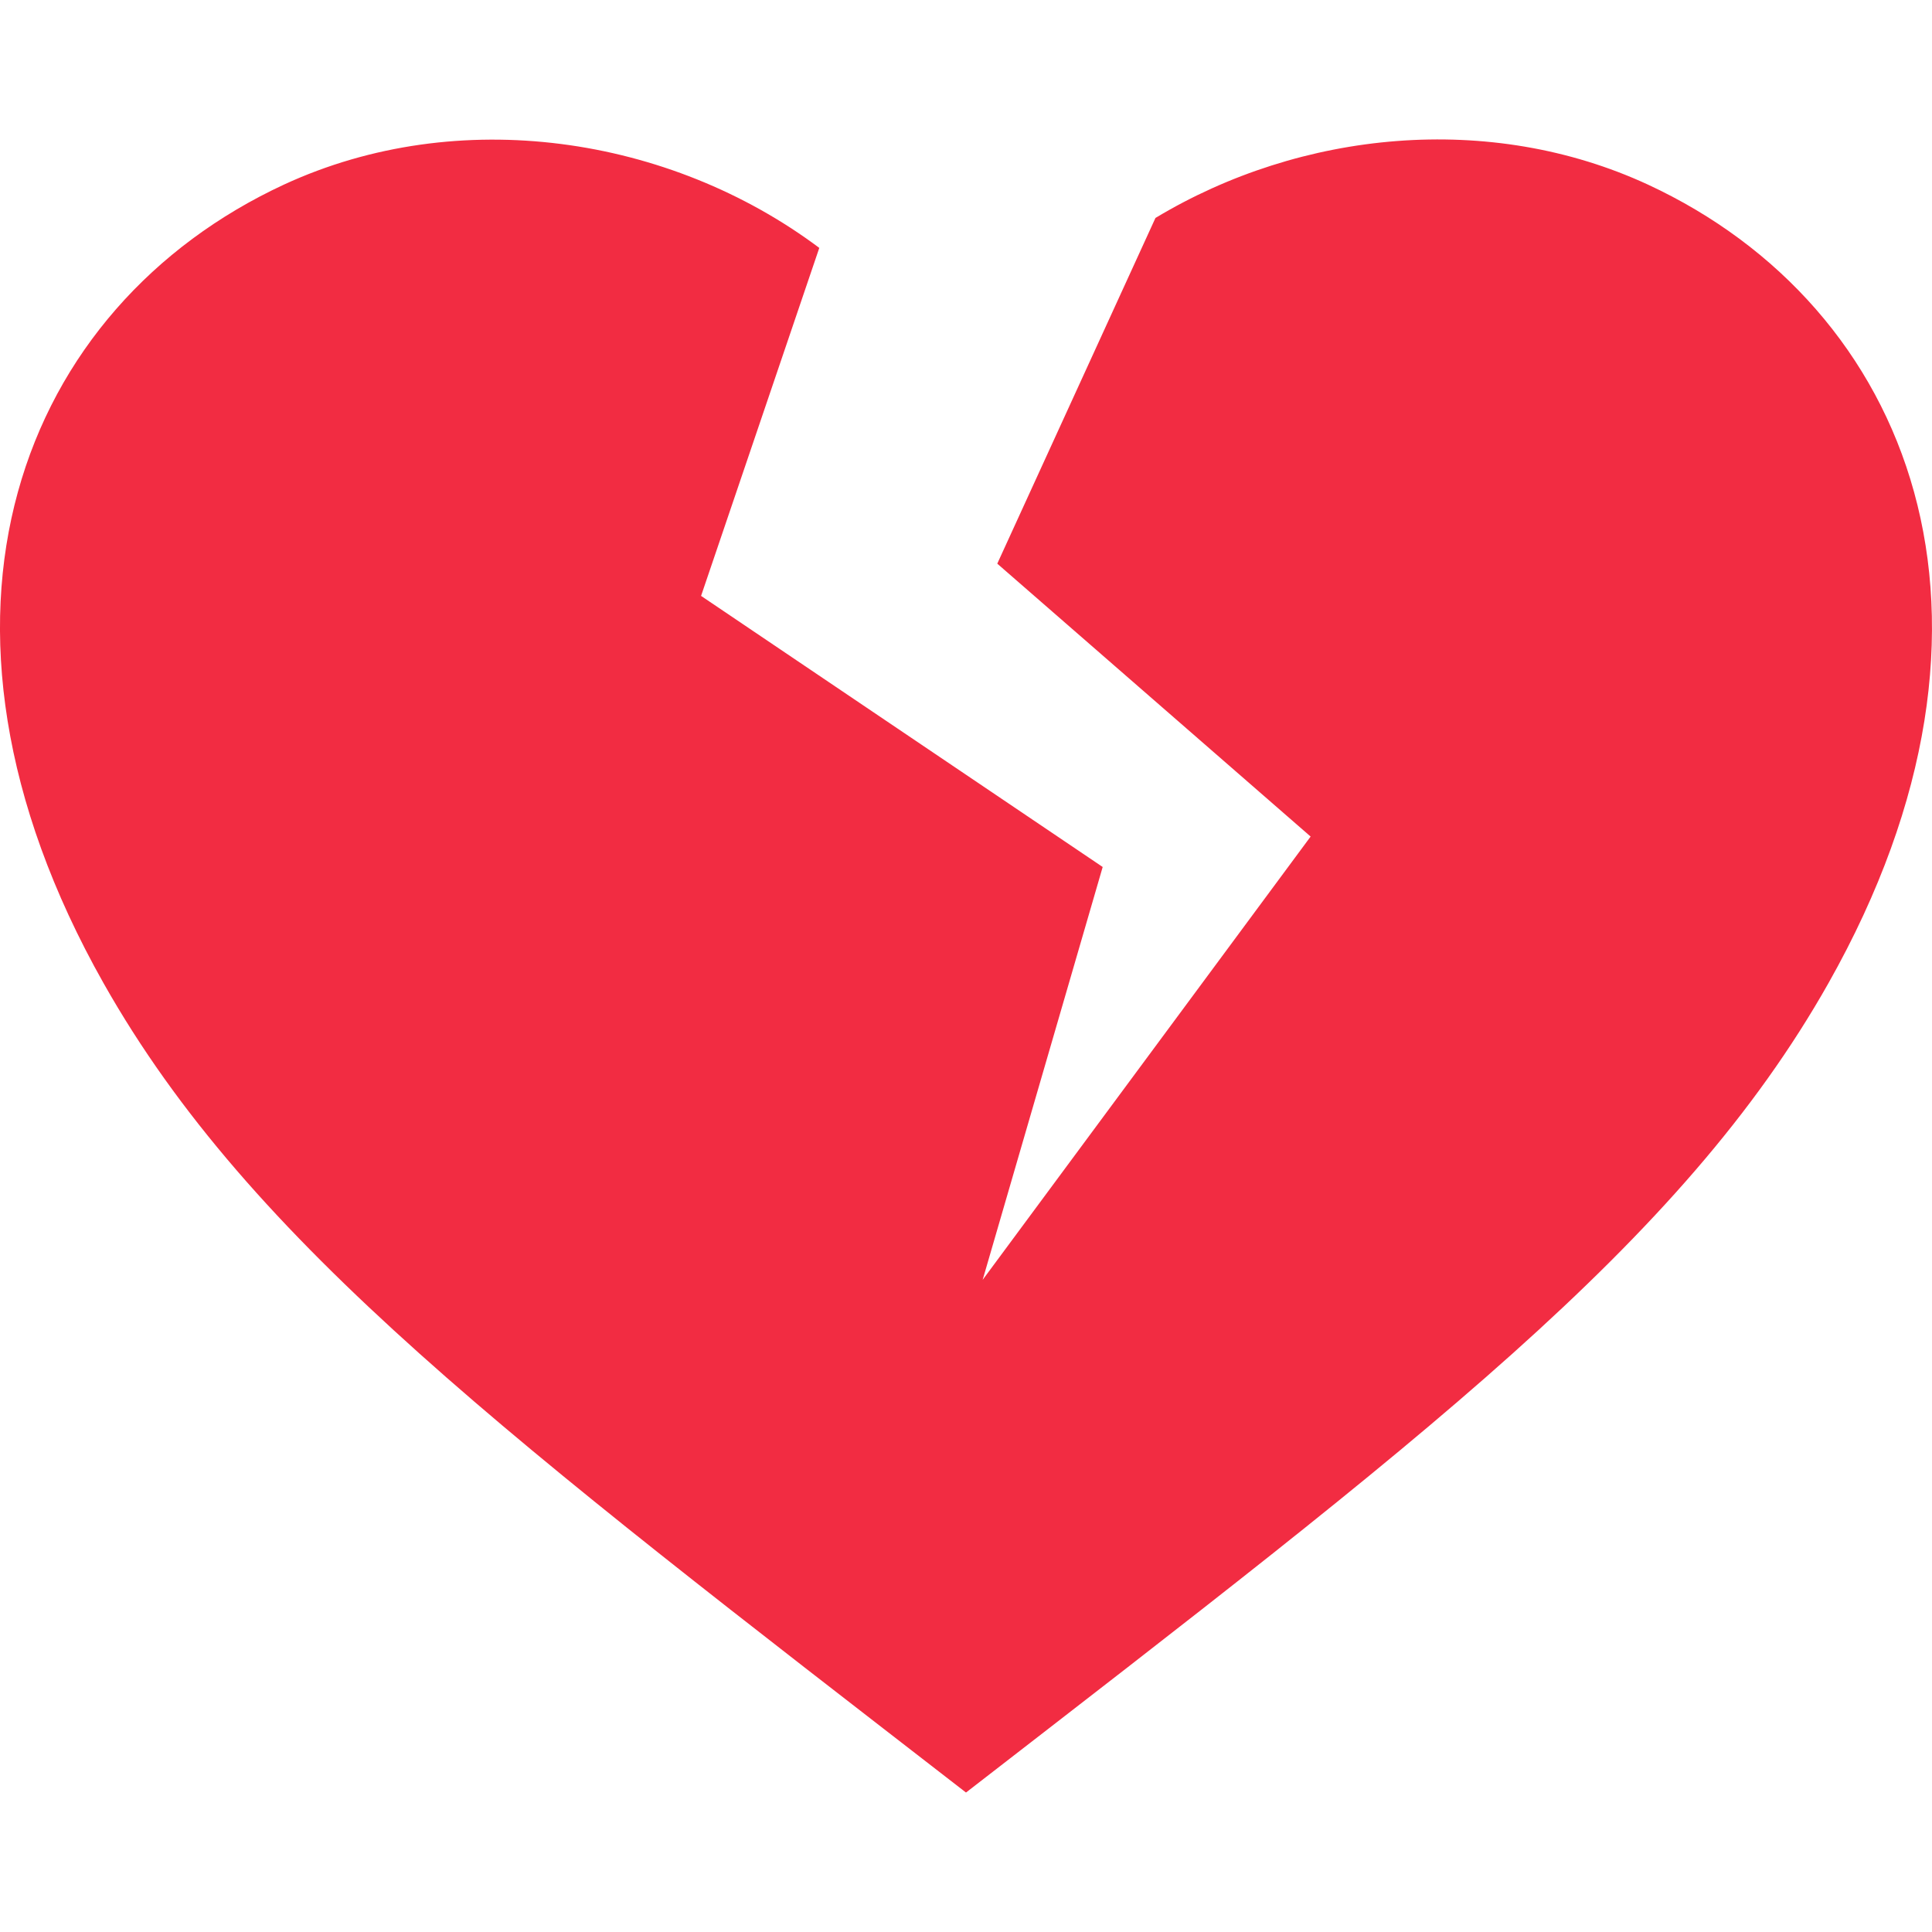
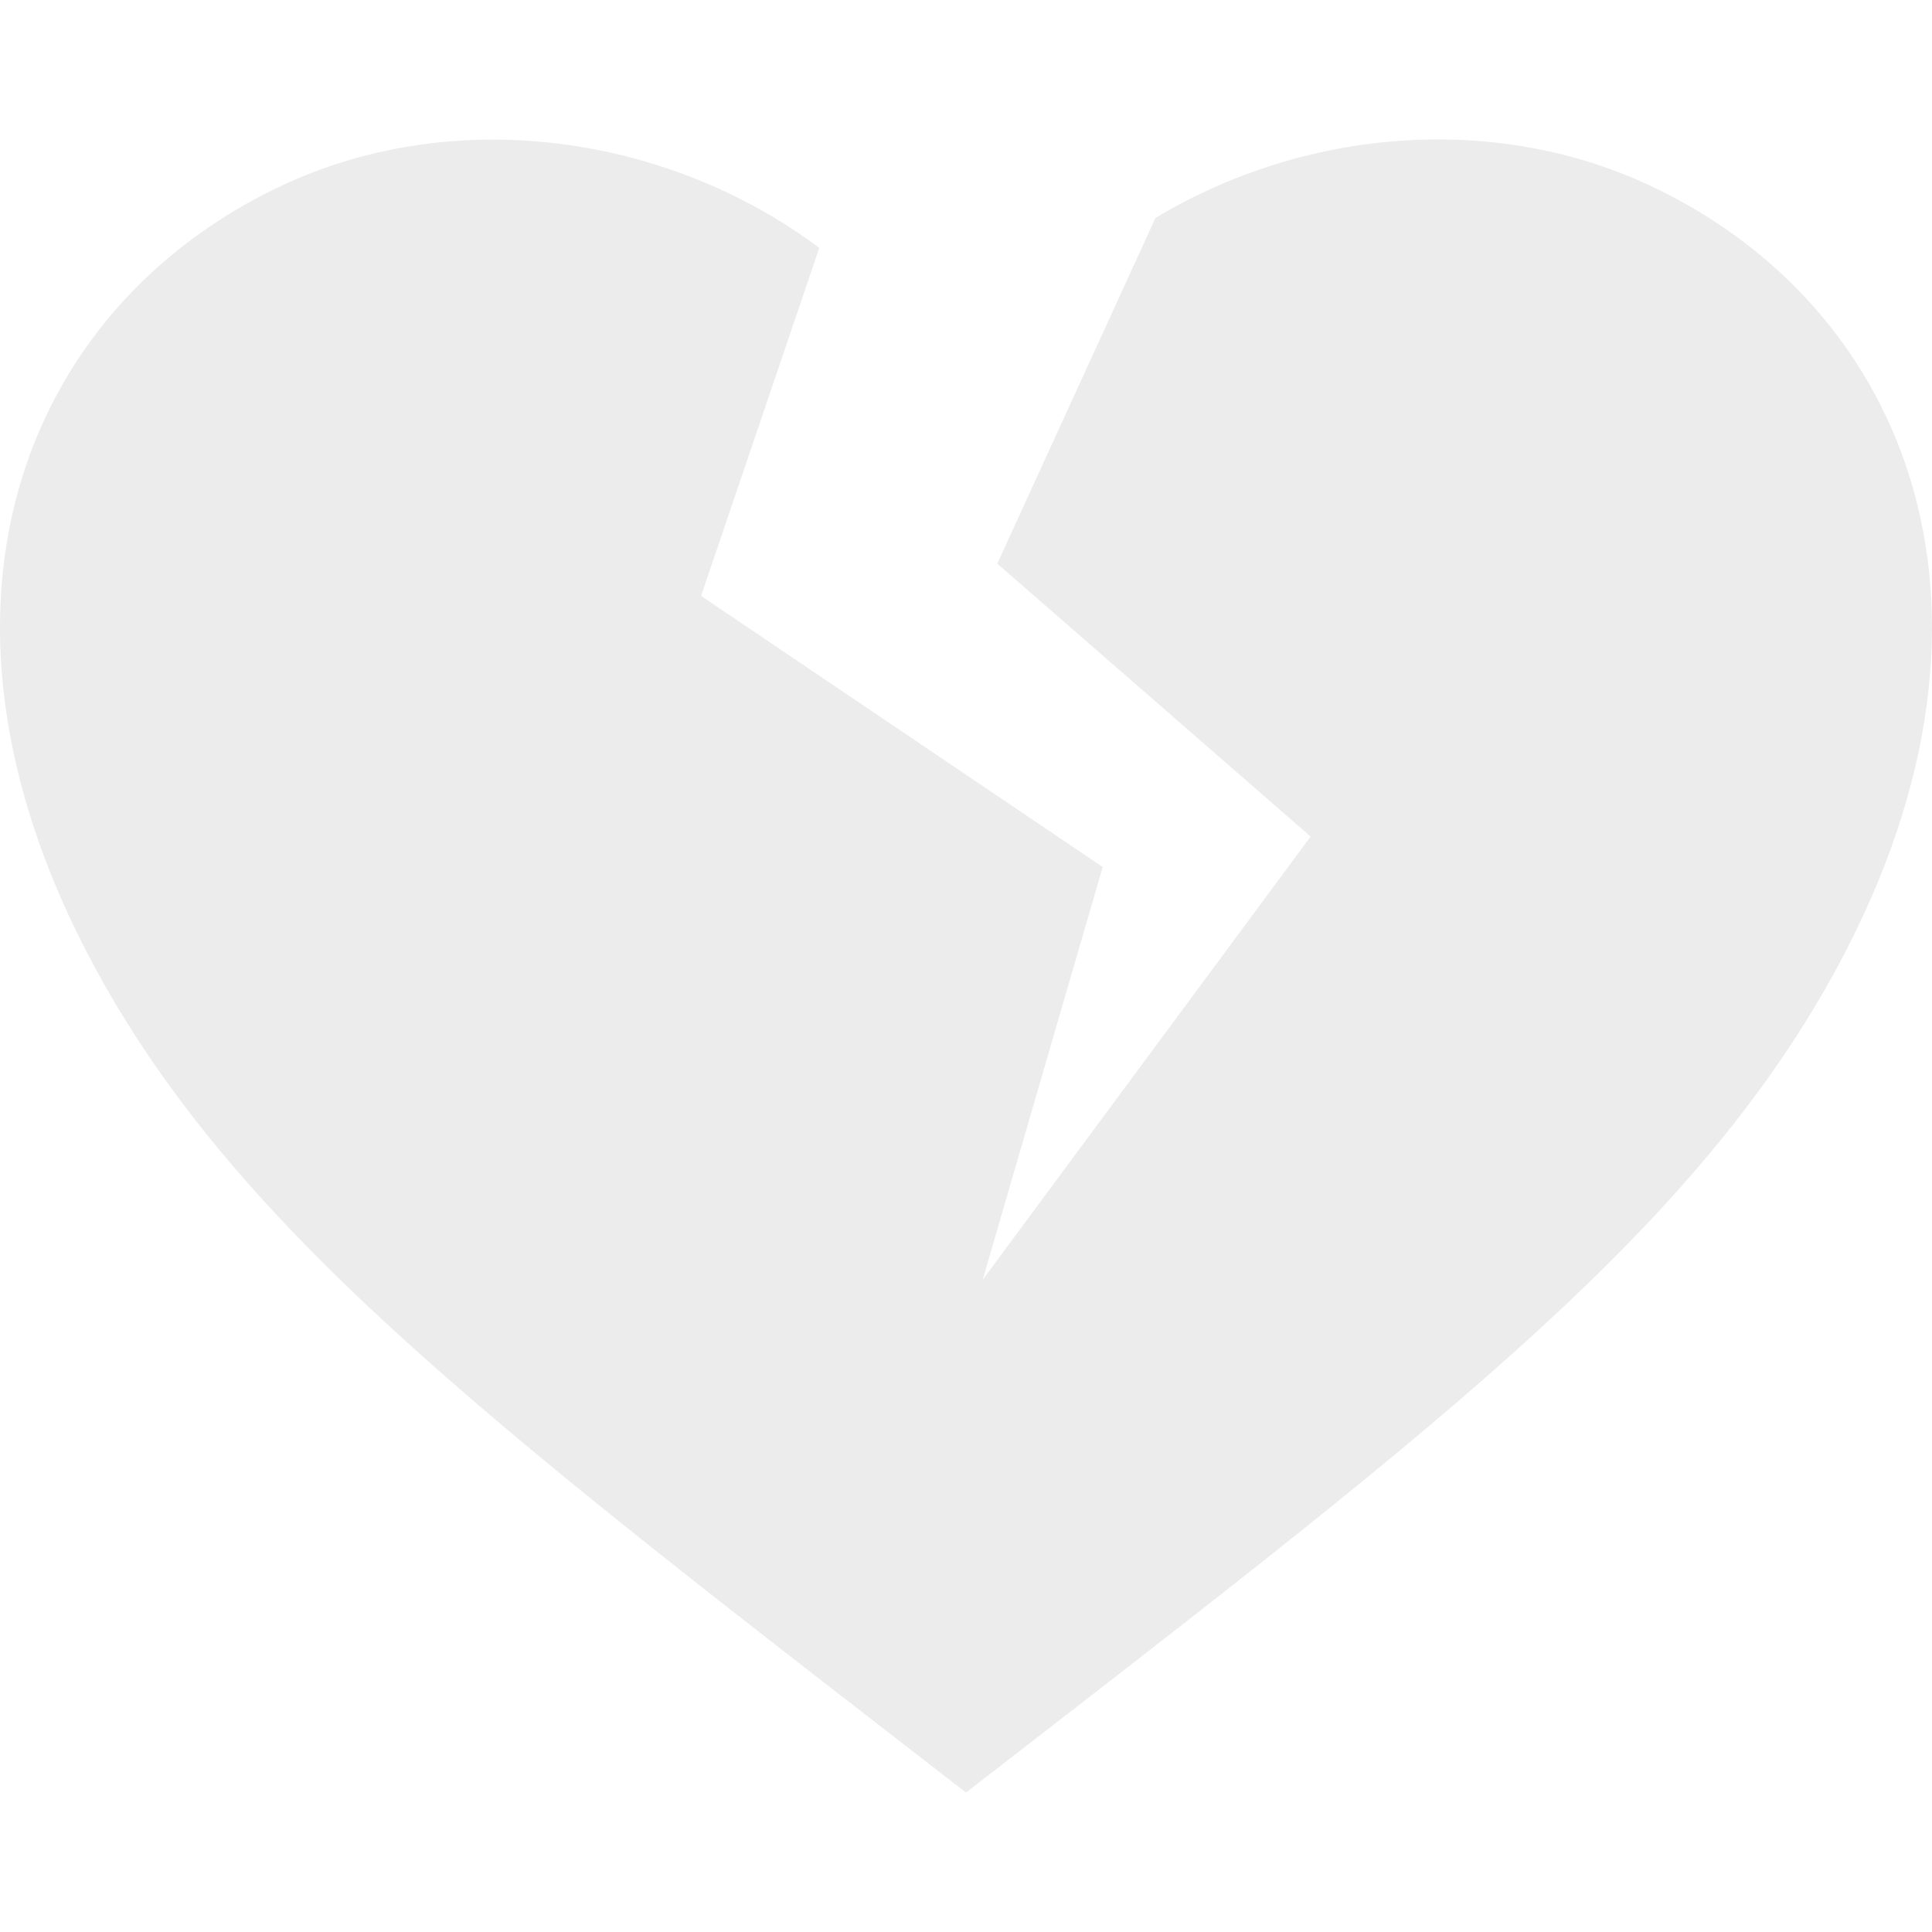
<svg xmlns="http://www.w3.org/2000/svg" style="isolation:isolate" width="16" height="16" viewBox="0 0 16 16">
-   <path fill="#F22C42" d="M 13.648 1.529 C 12.338 0.923 10.773 1.08 9.569 1.805 L 8.259 4.668 L 10.854 6.928 L 8.138 10.599 L 9.132 7.18 L 5.806 4.935 L 6.785 2.053 C 5.547 1.126 3.798 0.86 2.351 1.529 C 0.181 2.536 -0.856 5.107 0.858 8.143 C 2.076 10.301 4.235 11.929 8 14.845 C 11.765 11.929 13.923 10.302 15.142 8.143 C 16.856 5.107 15.818 2.536 13.648 1.529 Z" />
+   <defs>
+     <style id="current-color-scheme" type="text/css">
+    .ColorScheme-Text { color:#ececec; } .ColorScheme-Highlight { color:#5294e2; }
+   </style>
+     <linearGradient id="arrongin" x1="0%" x2="0%" y1="0%" y2="100%">
+       <stop offset="0%" style="stop-color:#dd9b44; stop-opacity:1" />
+       <stop offset="100%" style="stop-color:#ad6c16; stop-opacity:1" />
+     </linearGradient>
+     <linearGradient id="aurora" x1="0%" x2="0%" y1="0%" y2="100%">
+       <stop offset="0%" style="stop-color:#09D4DF; stop-opacity:1" />
+       <stop offset="100%" style="stop-color:#9269F4; stop-opacity:1" />
+     </linearGradient>
+     <linearGradient id="fitdance" x1="0%" x2="0%" y1="0%" y2="100%">
+       <stop offset="0%" style="stop-color:#1AD6AB; stop-opacity:1" />
+       <stop offset="100%" style="stop-color:#329DB6; stop-opacity:1" />
+     </linearGradient>
+     <linearGradient id="oomox" x1="0%" x2="0%" y1="0%" y2="100%">
+       <stop offset="0%" style="stop-color:#efefe7; stop-opacity:1" />
+       <stop offset="100%" style="stop-color:#8f8f8b; stop-opacity:1" />
+     </linearGradient>
+     <linearGradient id="rainblue" x1="0%" x2="0%" y1="0%" y2="100%">
+       <stop offset="0%" style="stop-color:#00F260; stop-opacity:1" />
+       <stop offset="100%" style="stop-color:#0575E6; stop-opacity:1" />
+     </linearGradient>
+     <linearGradient id="sunrise" x1="0%" x2="0%" y1="0%" y2="100%">
+       <stop offset="0%" style="stop-color: #FF8501; stop-opacity:1" />
+       <stop offset="100%" style="stop-color: #FFCB01; stop-opacity:1" />
+     </linearGradient>
+     <linearGradient id="telinkrin" x1="0%" x2="0%" y1="0%" y2="100%">
+       <stop offset="0%" style="stop-color: #b2ced6; stop-opacity:1" />
+       <stop offset="100%" style="stop-color: #6da5b7; stop-opacity:1" />
+     </linearGradient>
+     <linearGradient id="60spsycho" x1="0%" x2="0%" y1="0%" y2="100%">
+       <stop offset="0%" style="stop-color: #df5940; stop-opacity:1" />
+       <stop offset="25%" style="stop-color: #d8d15f; stop-opacity:1" />
+       <stop offset="50%" style="stop-color: #e9882a; stop-opacity:1" />
+       <stop offset="100%" style="stop-color: #279362; stop-opacity:1" />
+     </linearGradient>
+     <linearGradient id="90ssummer" x1="0%" x2="0%" y1="0%" y2="100%">
+       <stop offset="0%" style="stop-color: #f618c7; stop-opacity:1" />
+       <stop offset="20%" style="stop-color: #94ffab; stop-opacity:1" />
+       <stop offset="50%" style="stop-color: #fbfd54; stop-opacity:1" />
+       <stop offset="100%" style="stop-color: #0f83ae; stop-opacity:1" />
+     </linearGradient>
+   </defs>
+   <path fill="currentColor" class="ColorScheme-Text" d="M 13.648 1.529 C 12.338 0.923 10.773 1.08 9.569 1.805 L 8.259 4.668 L 10.854 6.928 L 8.138 10.599 L 9.132 7.18 L 5.806 4.935 L 6.785 2.053 C 5.547 1.126 3.798 0.86 2.351 1.529 C 0.181 2.536 -0.856 5.107 0.858 8.143 C 2.076 10.301 4.235 11.929 8 14.845 C 11.765 11.929 13.923 10.302 15.142 8.143 C 16.856 5.107 15.818 2.536 13.648 1.529 Z" />
</svg>
